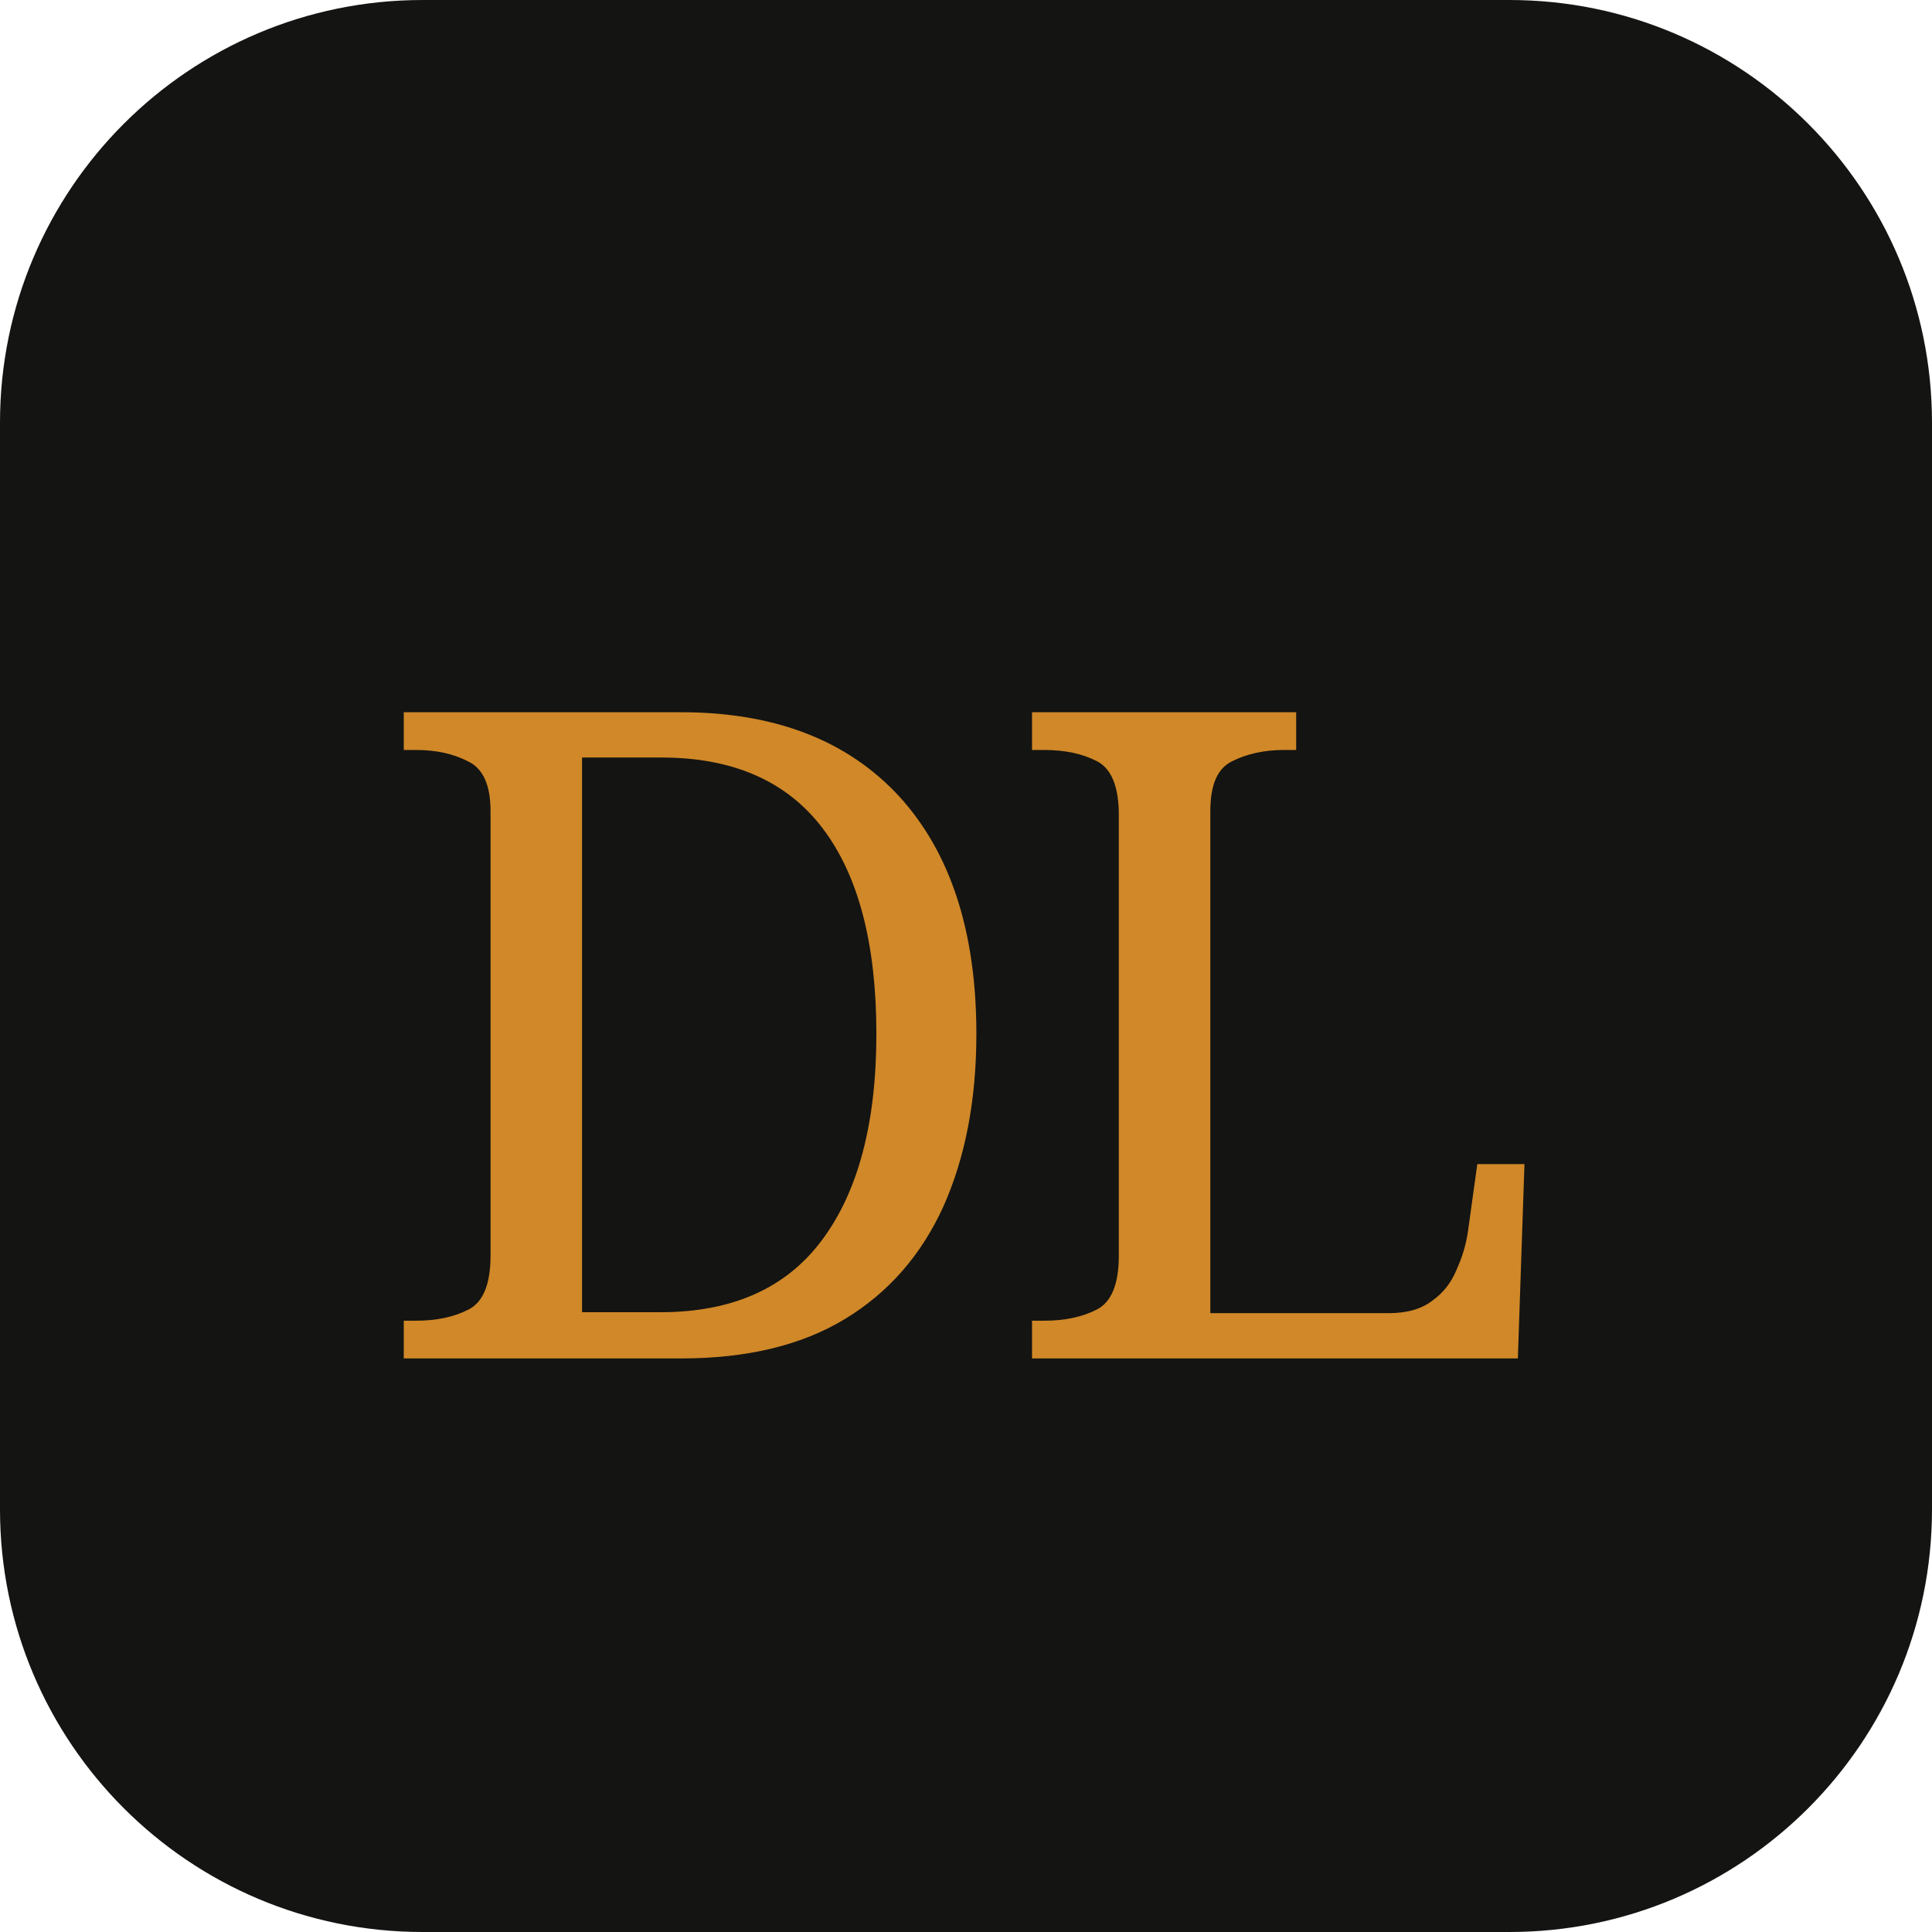
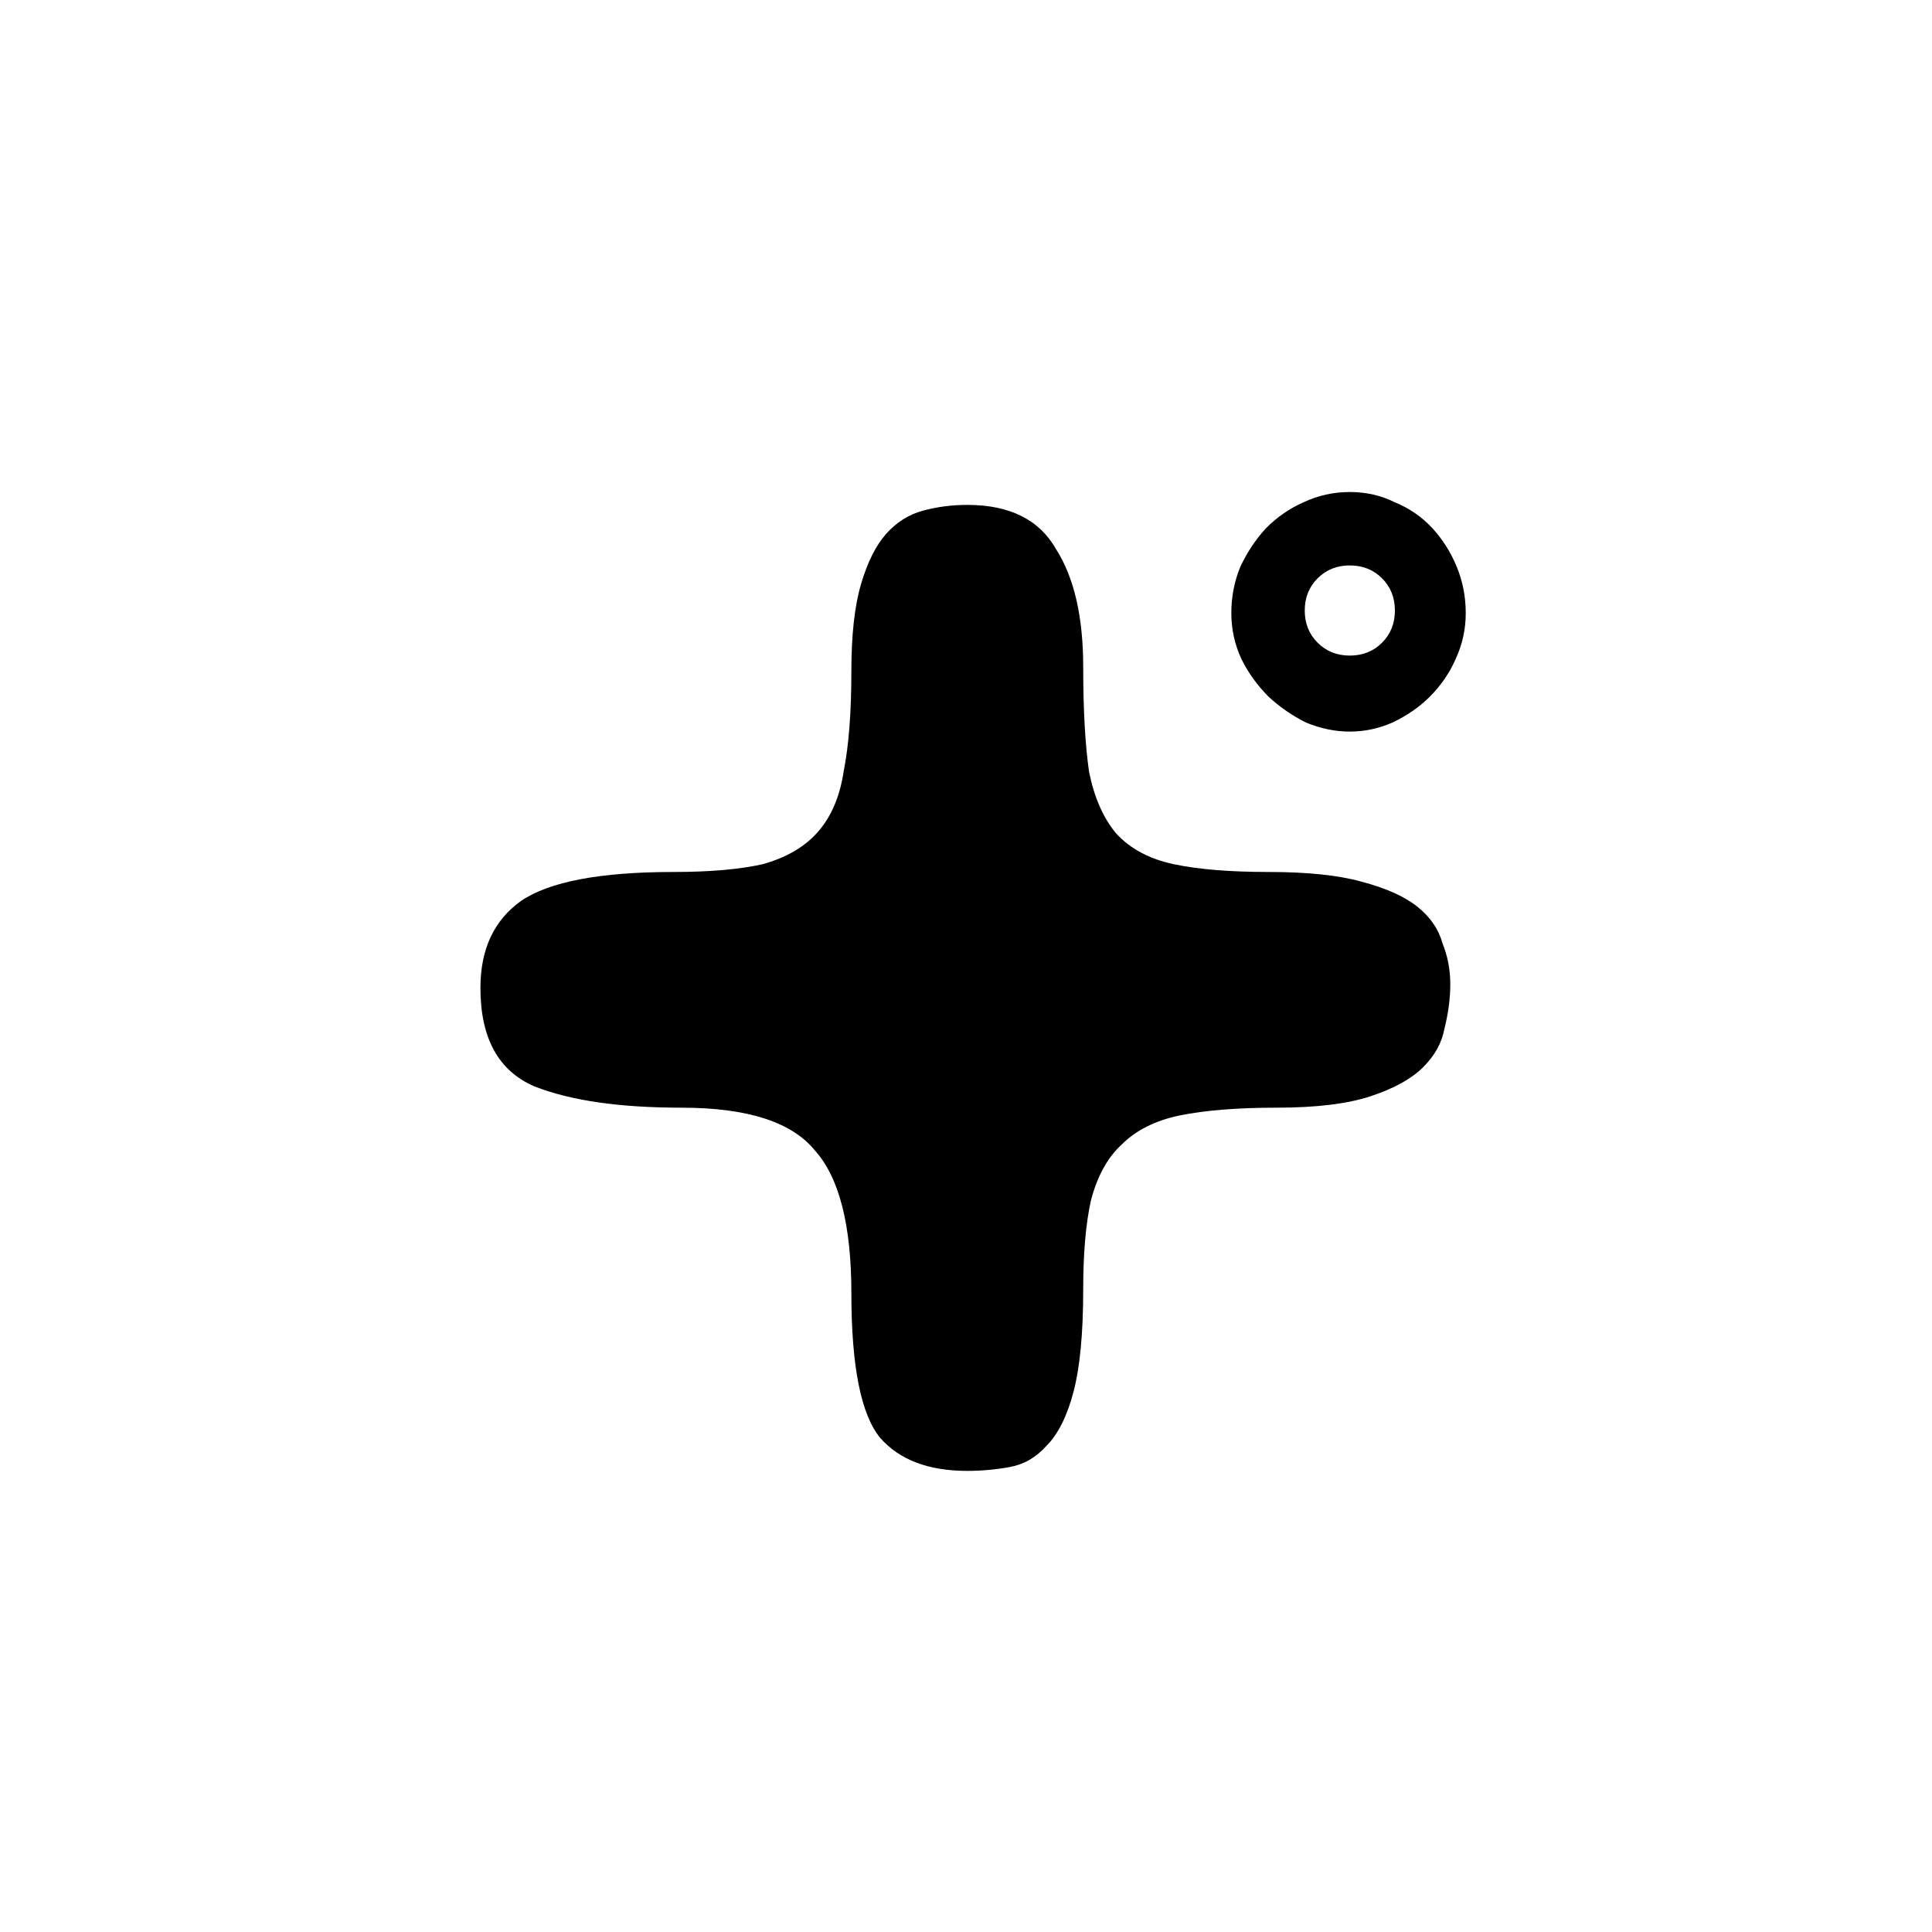
- <svg xmlns="http://www.w3.org/2000/svg" viewBox="0 0 32 32">
-   <rect width="32" height="32" rx="7" fill="#141412" />
-   <text x="16" y="22.5" font-family="Georgia, serif" font-size="15" font-weight="400" fill="#D08828" text-anchor="middle" letter-spacing="-0.5">DL</text>
+ <svg xmlns="http://www.w3.org/2000/svg" width="1500" height="1500" viewBox="0 0 1500 1500" fill="none">
+   <path d="M841 518C841 551 842.5 578 845.5 599C849.5 619 856.5 635 866.5 647C877.5 659 892.5 667 911.5 671C930.5 675 955 677 985 677C1015 677 1039 679.5 1057 684.5C1076 689.5 1090.5 696 1100.5 704C1110.5 712 1117 721.5 1120 732.5C1124 742.5 1126 753 1126 764C1126 775 1124.5 786.5 1121.5 798.5C1119.5 809.5 1114 819.5 1105 828.5C1096 837.5 1082.5 845 1064.5 851C1046.5 857 1022 860 991 860C961 860 936 862 916 866C897 870 882 877.5 871 888.5C860 898.5 852 913 847 932C843 950 841 973 841 1001C841 1035 838.5 1061.5 833.5 1080.5C828.5 1099.5 821.5 1113.5 812.5 1122.5C804.5 1131.5 795 1137 784 1139C773 1141 762 1142 751 1142C721 1142 698.5 1133.5 683.5 1116.5C668.5 1098.5 661 1061 661 1004C661 951 651.5 914 632.5 893C614.5 871 580 860 529 860C481 860 443 854.5 415 843.5C387 831.5 373 806 373 767C373 737 383.5 714.5 404.5 699.5C426.5 684.5 466 677 523 677C551 677 574 675 592 671C610 666 624 658 634 647C645 635 652 619 655 599C659 579 661 553 661 521C661 493 663.5 470.5 668.5 453.5C673.5 436.5 680 423.5 688 414.5C696 405.5 705.5 399.5 716.5 396.5C727.5 393.5 739 392 751 392C784 392 807 403.5 820 426.5C834 448.5 841 479 841 518Z" fill="black" />
+   <path d="M1138 476C1138 488.667 1135.33 500.667 1130 512C1125.33 522.667 1118.67 532.333 1110 541C1102 549 1092.33 555.667 1081 561C1070.33 565.667 1059.33 568 1048 568C1036.67 568 1025.33 565.667 1014 561C1003.33 555.667 993.667 549 985 541C976.333 532.333 969.333 522.667 964 512C958.667 500.667 956 488.667 956 476C956 463.333 958.333 451.333 963 440C968.333 428.667 975 418.667 983 410C991.667 401.333 1001.33 394.667 1012 390C1023.33 384.667 1035.33 382 1048 382C1060.67 382 1072.33 384.667 1083 390C1094.33 394.667 1104 401.333 1112 410C1120 418.667 1126.33 428.667 1131 440C1135.67 451.333 1138 463.333 1138 476ZM1013 474C1013 484 1016.33 492.333 1023 499C1029.67 505.667 1038 509 1048 509C1058 509 1066.33 505.667 1073 499C1079.67 492.333 1083 484 1083 474C1083 464 1079.67 455.667 1073 449C1066.33 442.333 1058 439 1048 439C1038 439 1029.67 442.333 1023 449C1016.33 455.667 1013 464 1013 474Z" fill="black" />
</svg>
